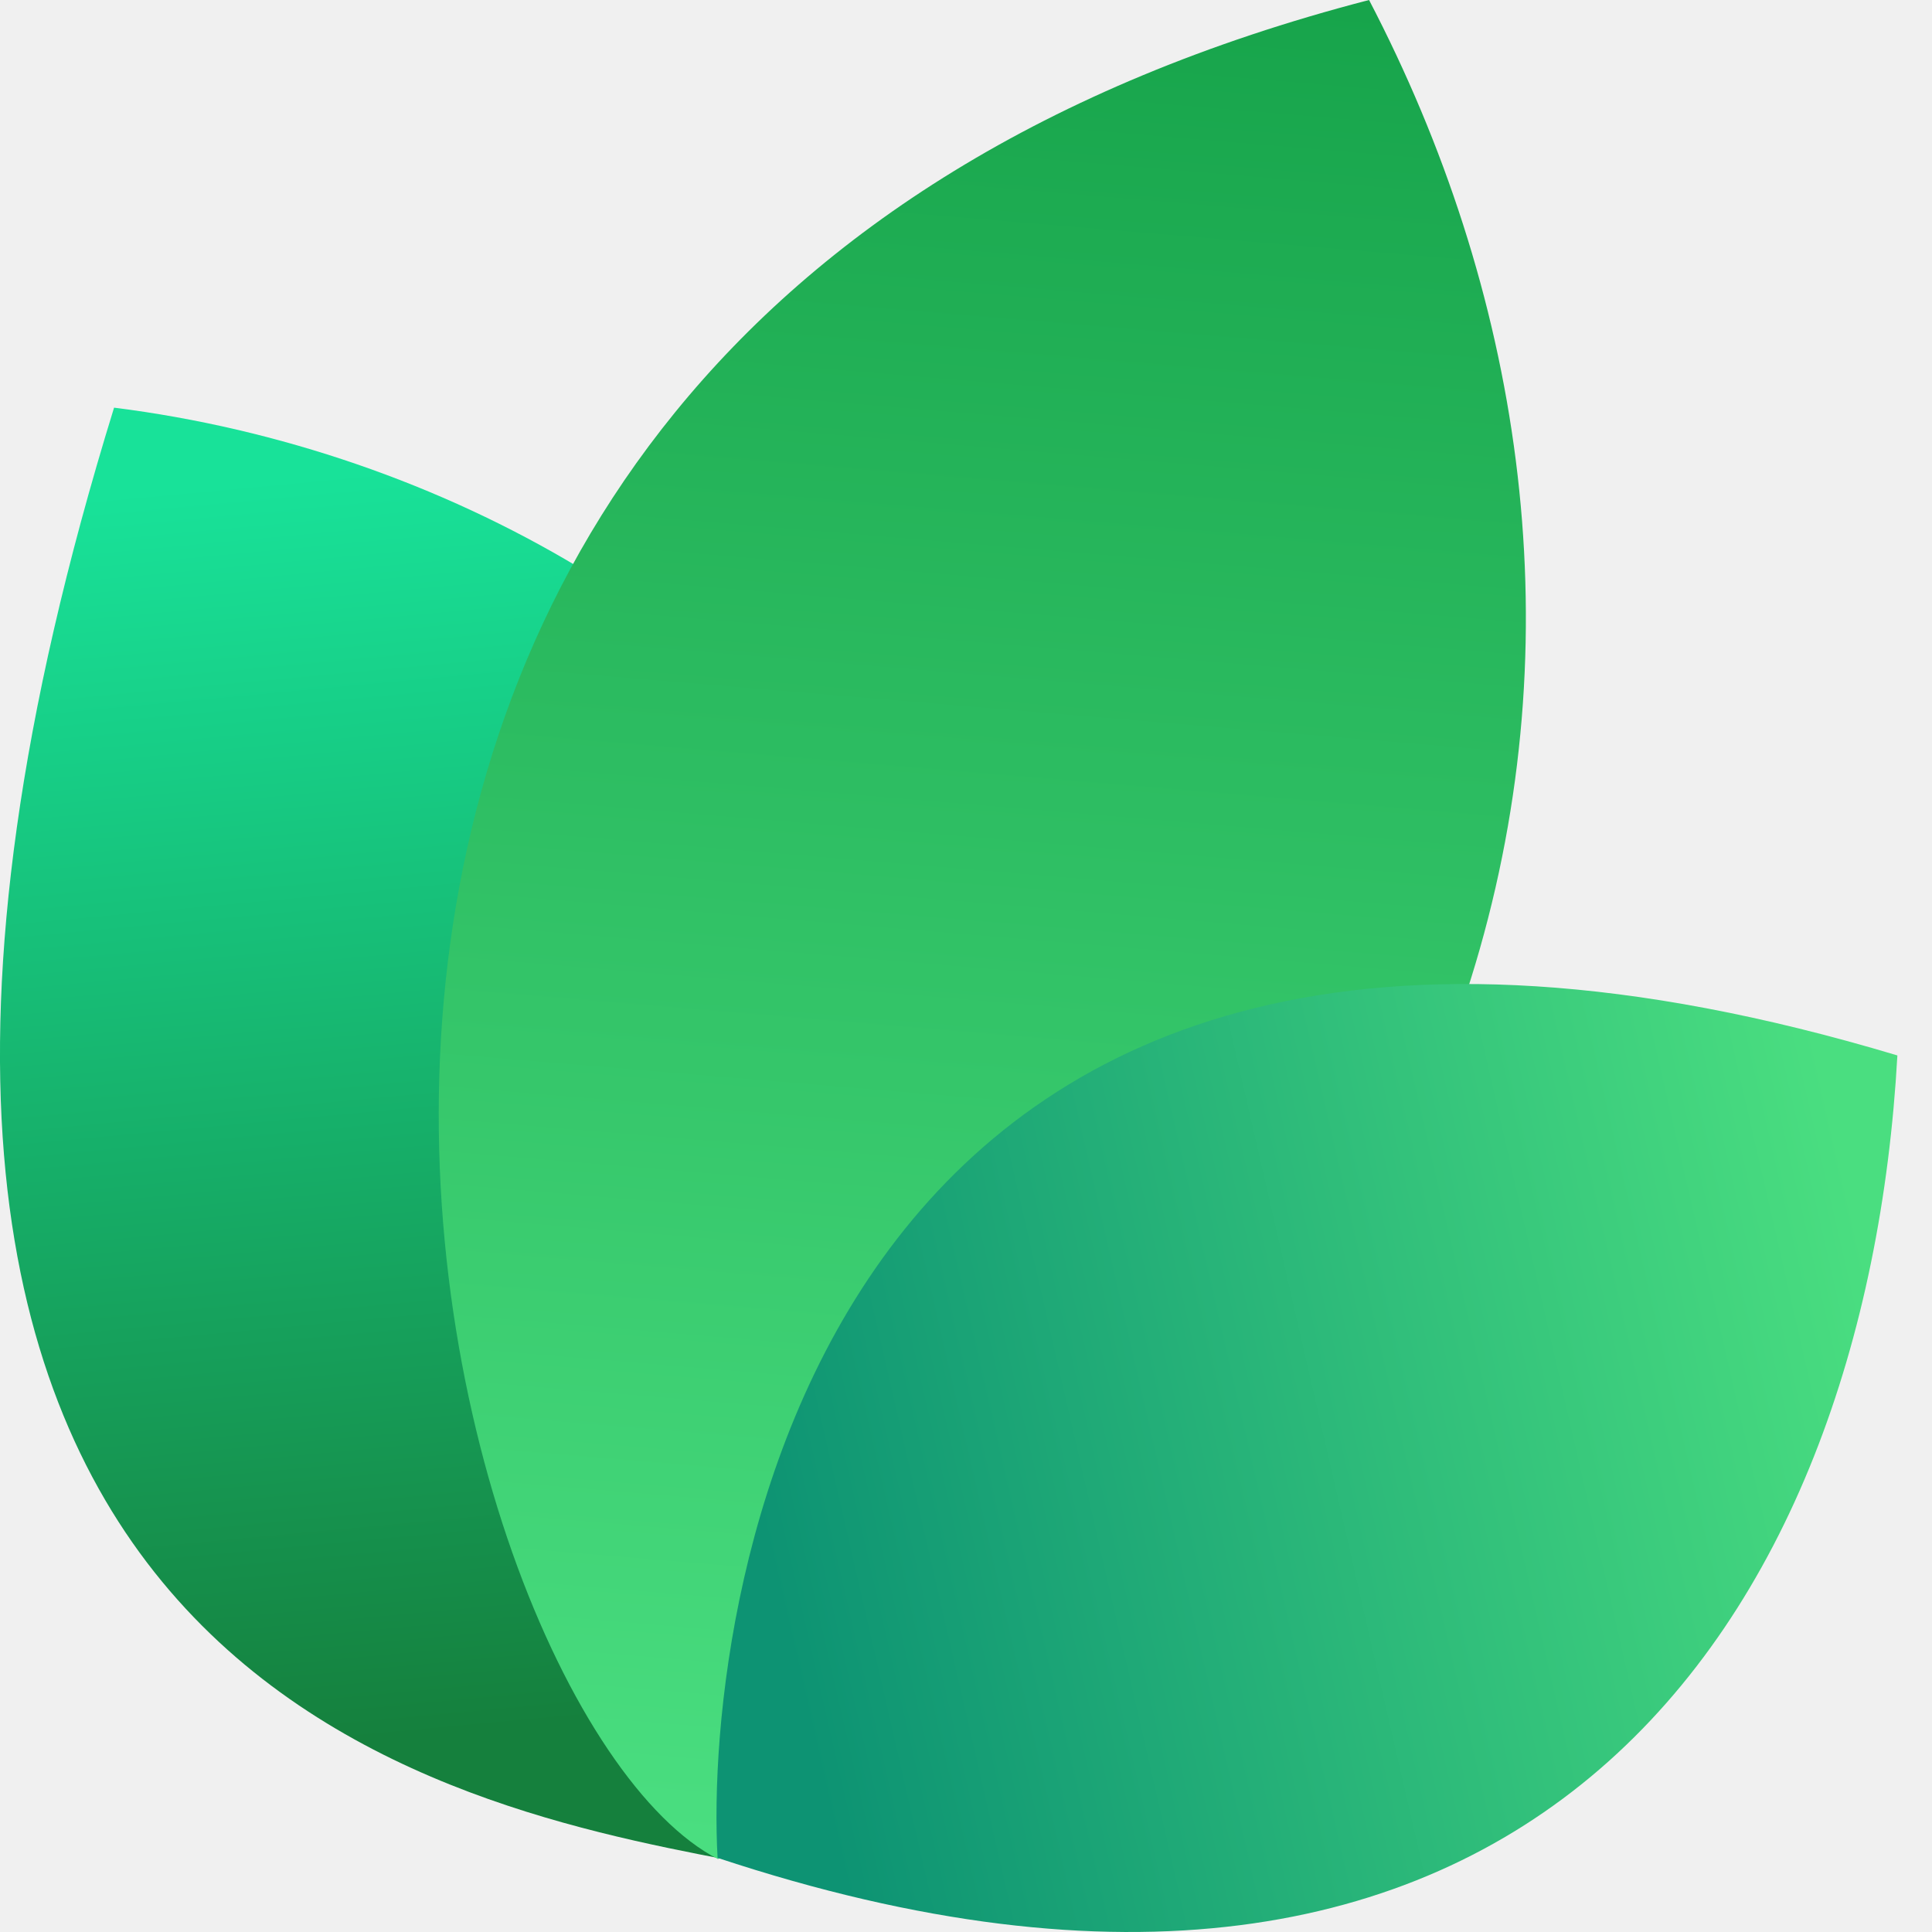
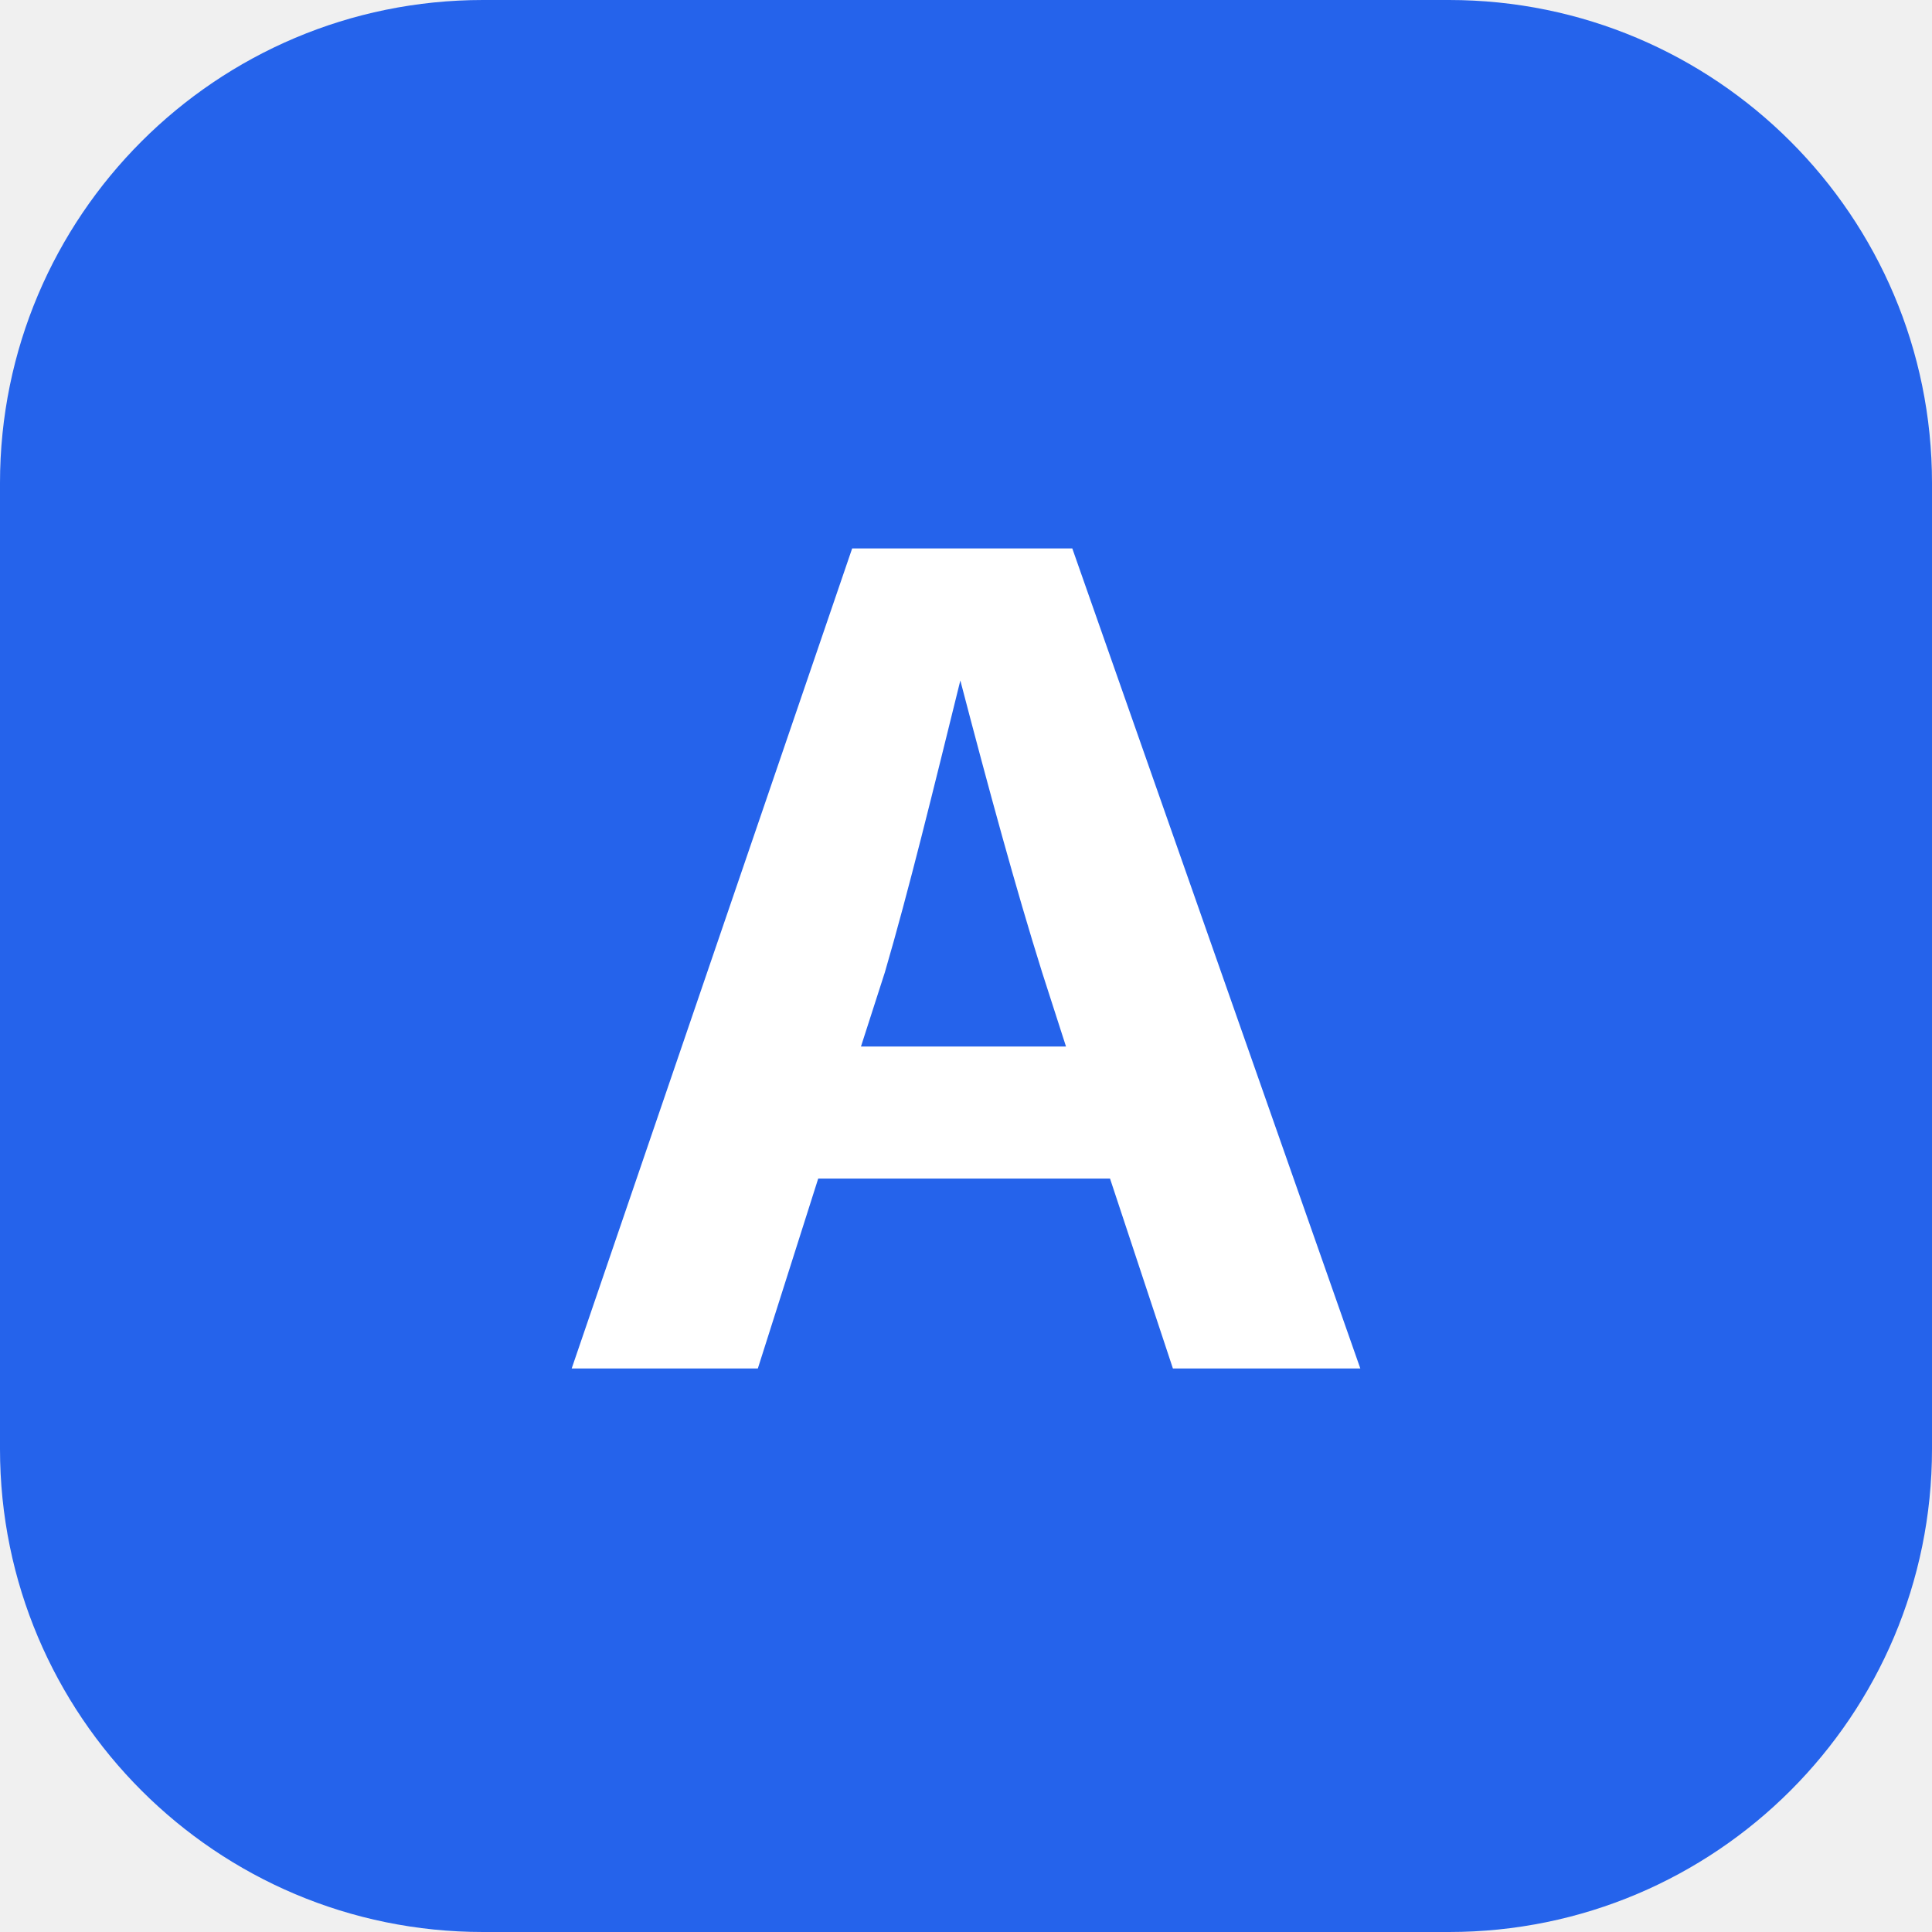
<svg xmlns="http://www.w3.org/2000/svg" width="24" height="24" viewBox="0 0 24 24" fill="none">
-   <path d="M9.061 23.108C5.268 22.377 -3.391 20.627 1.417 5.064C9.634 6.099 16.973 14.064 9.061 23.108Z" fill="url(#paint0_linear_17557_2021)" />
-   <path d="M8.919 23.094C5.276 21.222 0.784 4.209 17.007 0C20.757 7.193 19.621 16.545 8.919 23.094Z" fill="url(#paint1_linear_17557_2021)" />
-   <path d="M8.914 23.079C8.735 19.882 10.159 9.085 23.57 13.111C23.181 20.123 18.984 26.418 8.914 23.079Z" fill="url(#paint2_linear_17557_2021)" />
-   <defs>
-     <linearGradient id="paint0_linear_17557_2021" x1="3.776" y1="5.916" x2="5.232" y2="21.559" gradientUnits="userSpaceOnUse">
-       <stop stop-color="#18E299" />
-       <stop offset="1" stop-color="#15803D" />
-     </linearGradient>
-     <linearGradient id="paint1_linear_17557_2021" x1="12.171" y1="-0.718" x2="10.19" y2="22.983" gradientUnits="userSpaceOnUse">
-       <stop stop-color="#16A34A" />
-       <stop offset="1" stop-color="#4ADE80" />
-     </linearGradient>
-     <linearGradient id="paint2_linear_17557_2021" x1="23.133" y1="15.353" x2="9.338" y2="18.52" gradientUnits="userSpaceOnUse">
-       <stop stop-color="#4ADE80" />
-       <stop offset="1" stop-color="#0D9373" />
-     </linearGradient>
-   </defs>
+   <rect width="24" height="24" rx="6" fill="#2563EB" />
+   <text x="12" y="17" font-family="system-ui, -apple-system, sans-serif" font-size="14" font-weight="700" fill="white" text-anchor="middle">A</text>
</svg>
